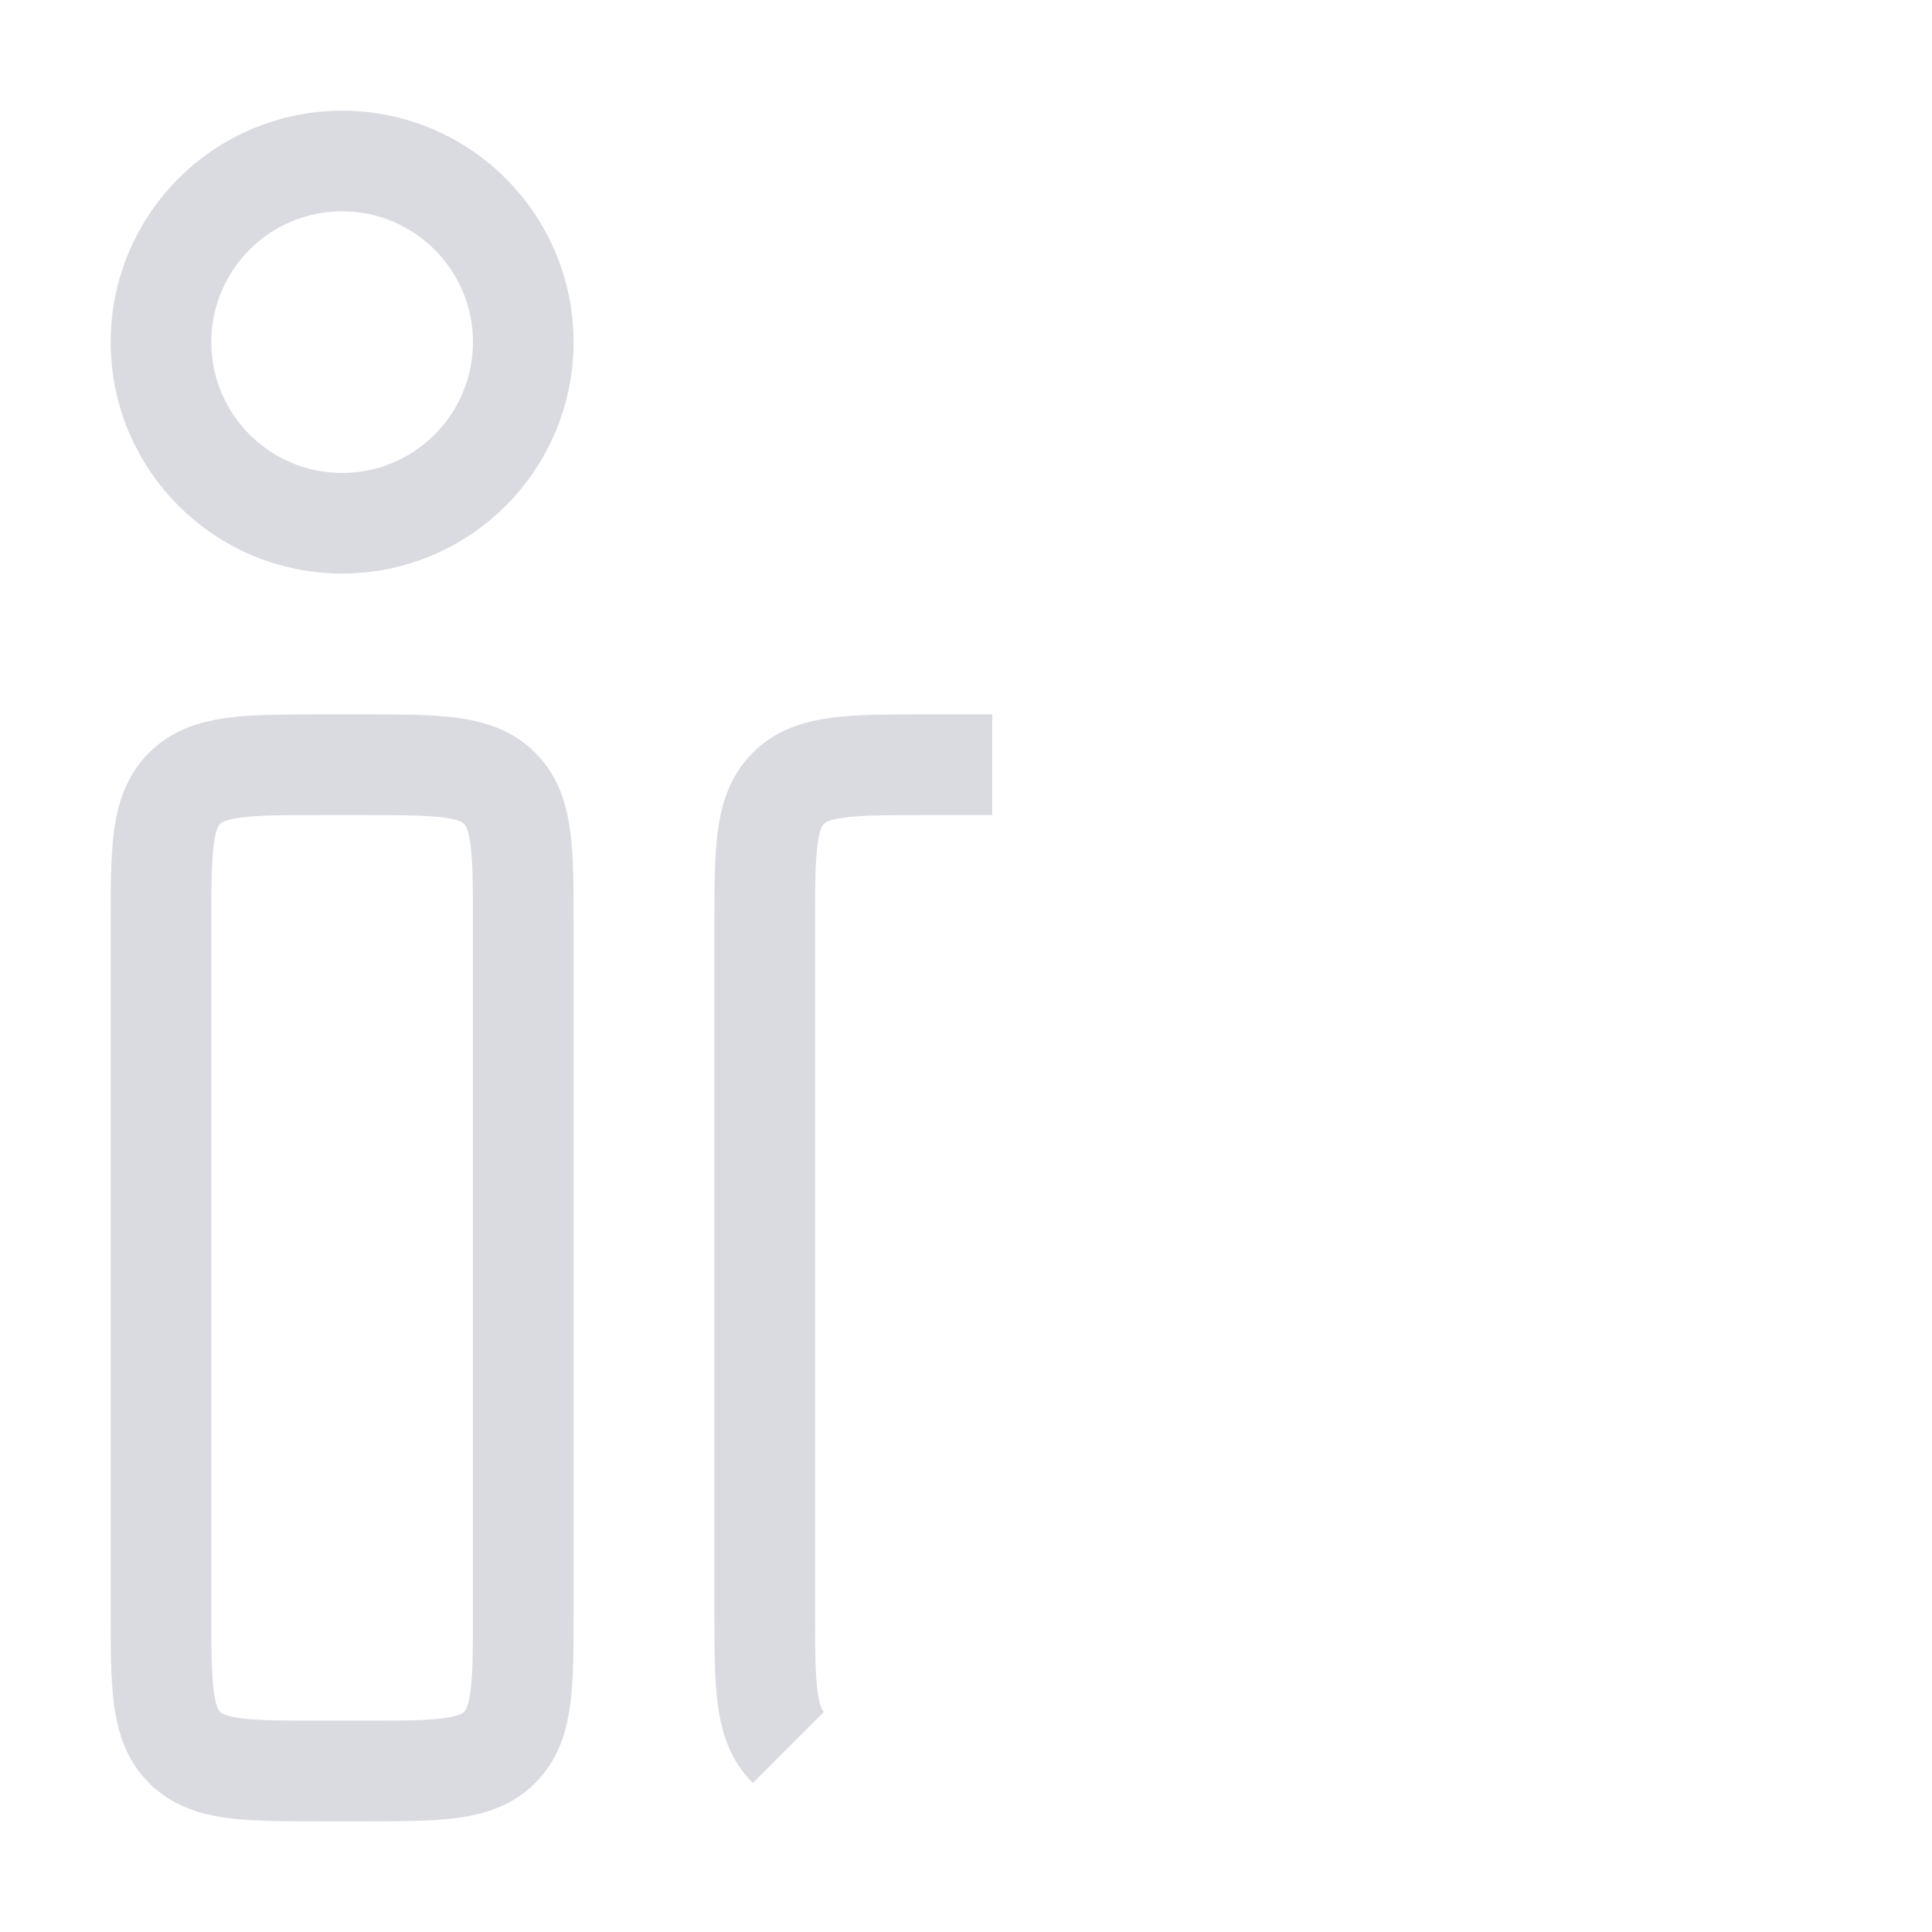
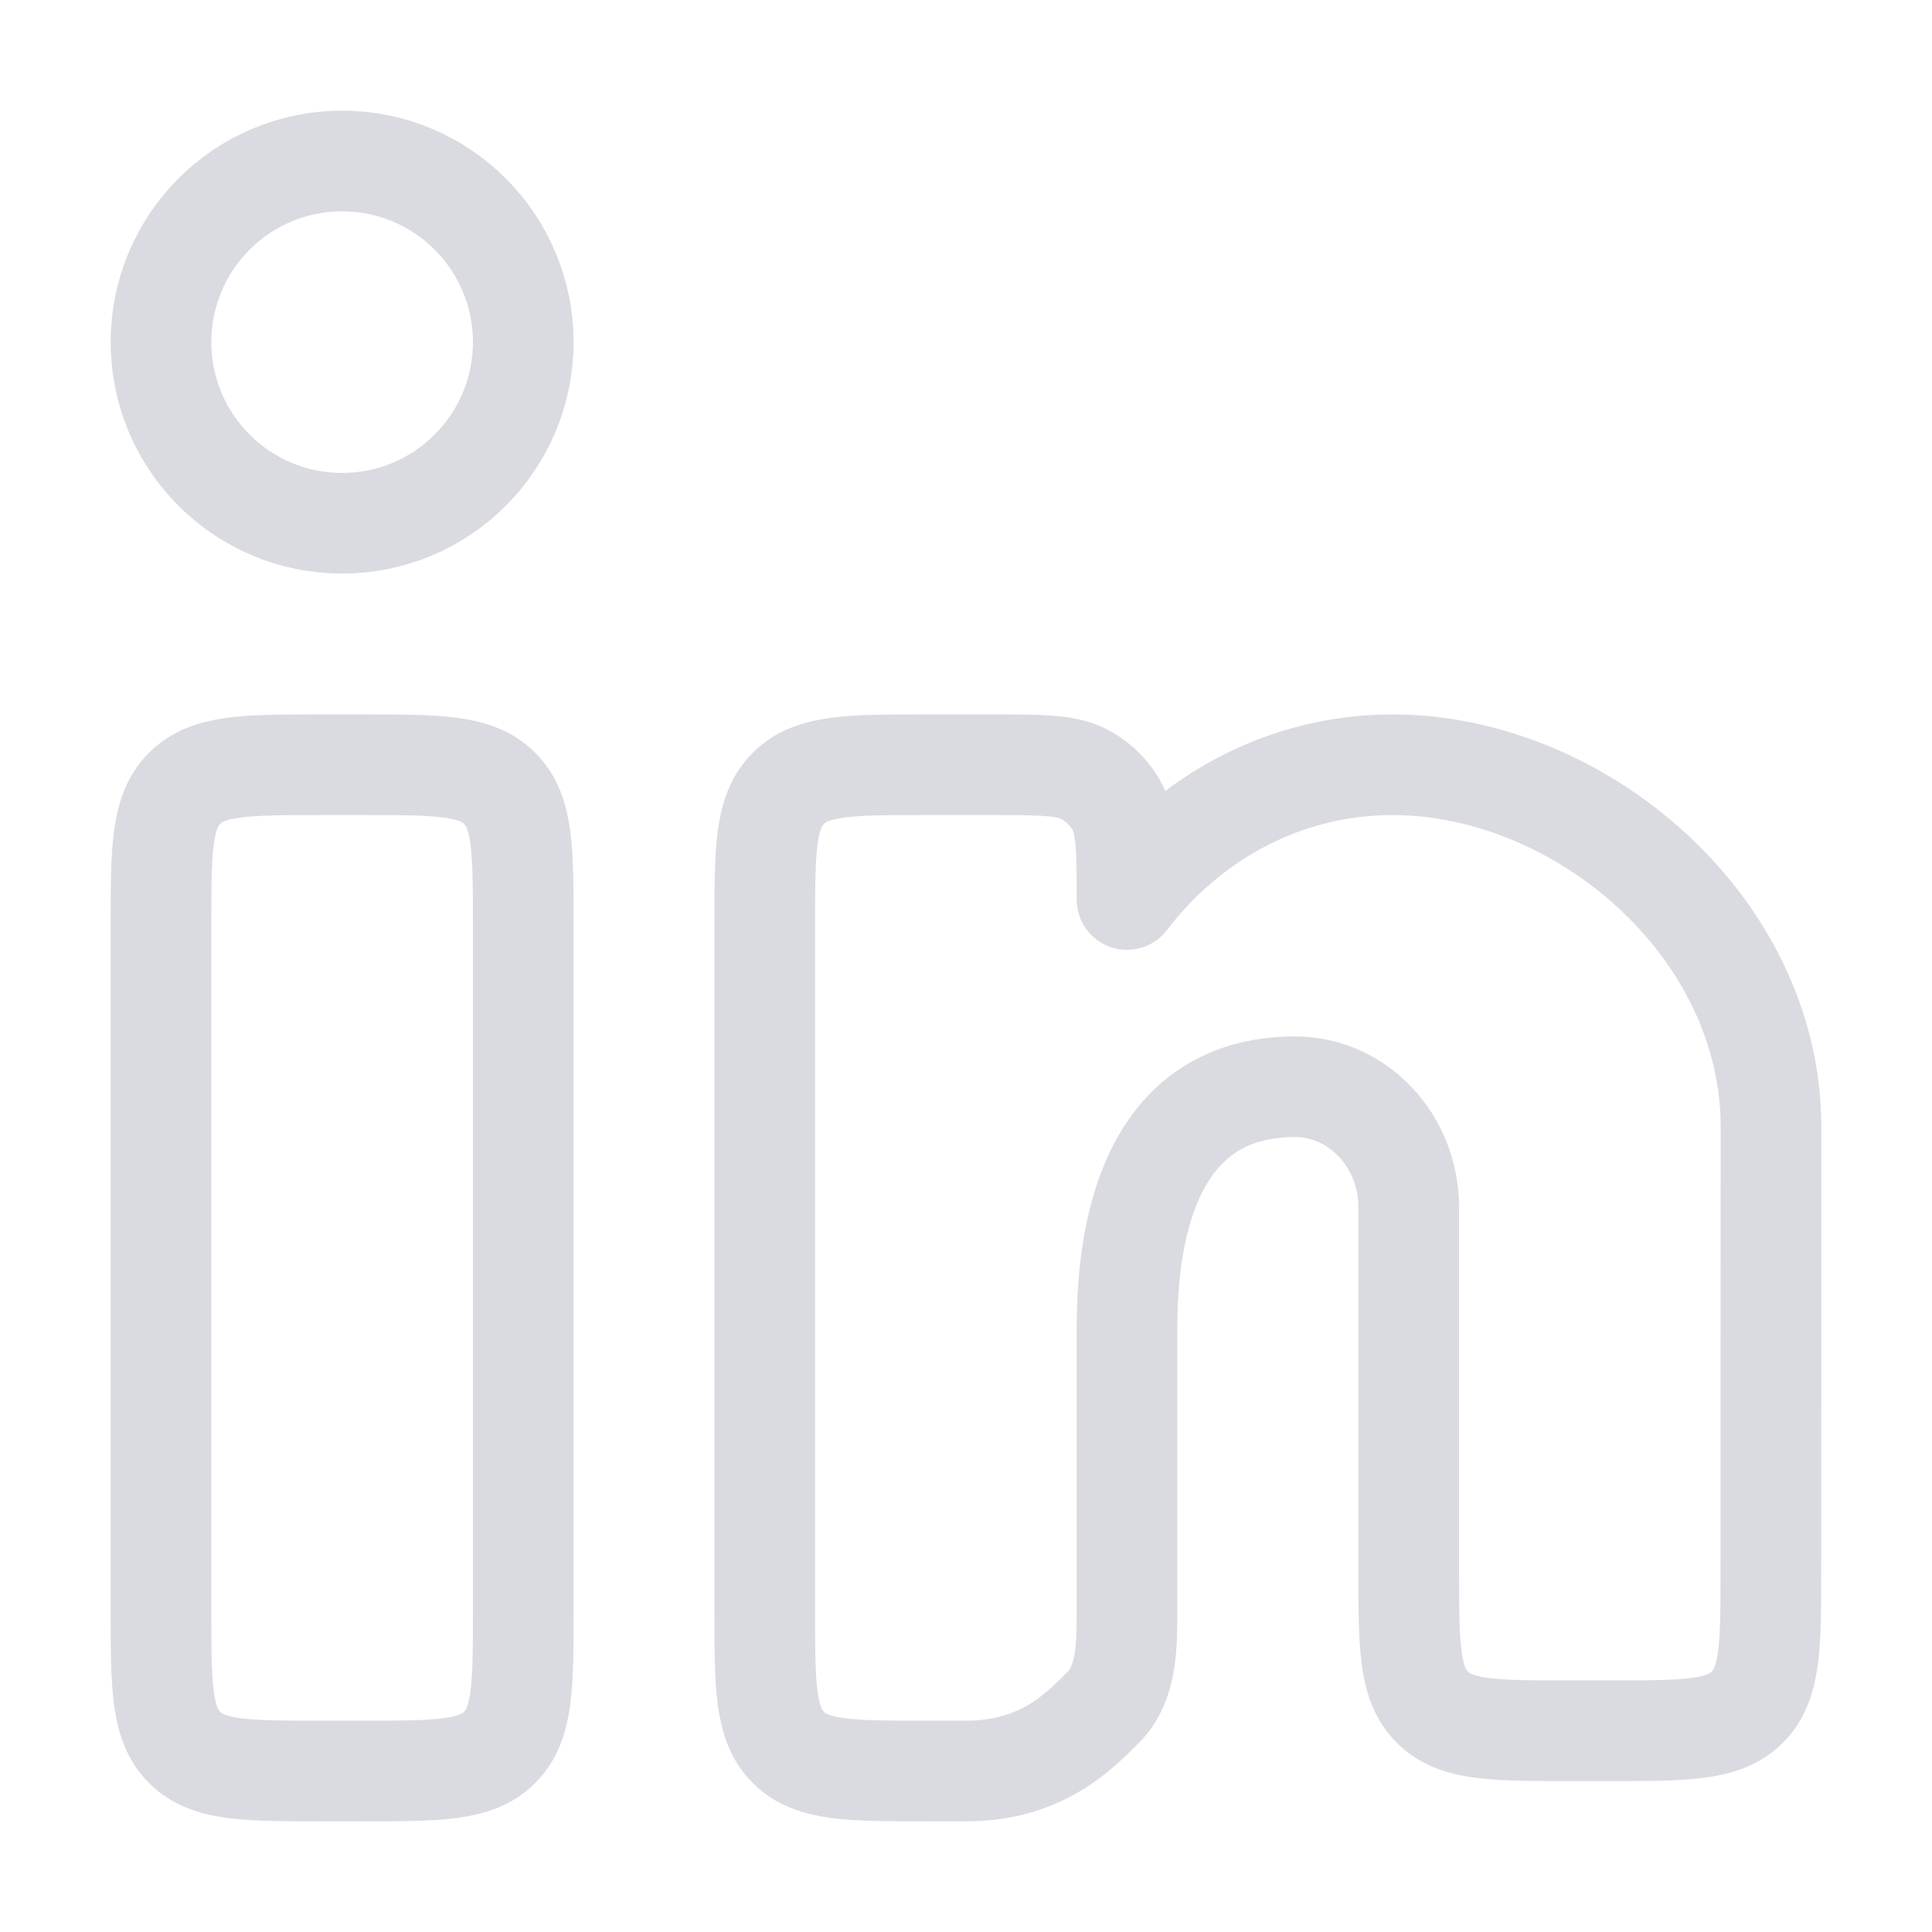
<svg xmlns="http://www.w3.org/2000/svg" width="48" height="48" viewBox="0 0 48 48" fill="none">
  <g opacity="0.15">
    <path d="M9 19H8C6.114 19 5.172 19 4.586 19.586C4 20.172 4 21.114 4 23V40C4 41.886 4 42.828 4.586 43.414C5.172 44 6.114 44 8 44H9C10.886 44 11.828 44 12.414 43.414C13 42.828 13 41.886 13 40V23C13 21.114 13 20.172 12.414 19.586C11.828 19 10.886 19 9 19Z" stroke="#040438" stroke-width="2.5" />
    <path d="M13 8.5C13 10.985 10.985 13 8.5 13C6.015 13 4 10.985 4 8.5C4 6.015 6.015 4 8.5 4C10.985 4 13 6.015 13 8.5Z" stroke="#040438" stroke-width="2.5" />
-     <path d="M24.652 19H23C21.114 19 20.172 19 19.586 19.586C19 20.172 19 21.114 19 23V40C19 41.886 19 42.829 19.586 43.414C20.171 43 21? 43 39 43H39.997C41.883 43 42.825 43 43.411 42.415C43.997 41.829 43.997 40.886 43.997 39.001L44 28C44 23.03 39.273 19 34.594 19C31.93 19 29.553 20.306 28 22.348C28 21.088 28 20.458 27.726 19.99C27.553 19.694 27.306 19.447 27.01 19.274C26.542 19 25.912 19 24.652 19Z" stroke="#040438" stroke-width="2.5" stroke-linejoin="round" />
+     <path d="M24.652 19H23C21.114 19 20.172 19 19.586 19.586C19 20.172 19 21.114 19 23V40C19 41.886 19 42.829 19.586 43.414C20.172 44 21.114 44 23 44H24C25.886 44 26.828 43 27.414 42.414C28 41.829 28 40.886 28 40L28 33C28 29.687 29.056 27 32.176 27C33.735 27 35 28.343 35 30V39C35 40.886 35 41.829 35.586 42.414C36.171 43 37.114 43 39 43H39.997C41.883 43 42.825 43 43.411 42.415C43.997 41.829 43.997 40.886 43.997 39.001L44 28C44 23.03 39.273 19 34.594 19C31.93 19 29.553 20.306 28 22.348C28 21.088 28 20.458 27.726 19.99C27.553 19.694 27.306 19.447 27.01 19.274C26.542 19 25.912 19 24.652 19Z" stroke="#040438" stroke-width="2.5" stroke-linejoin="round" />
  </g>
</svg>
